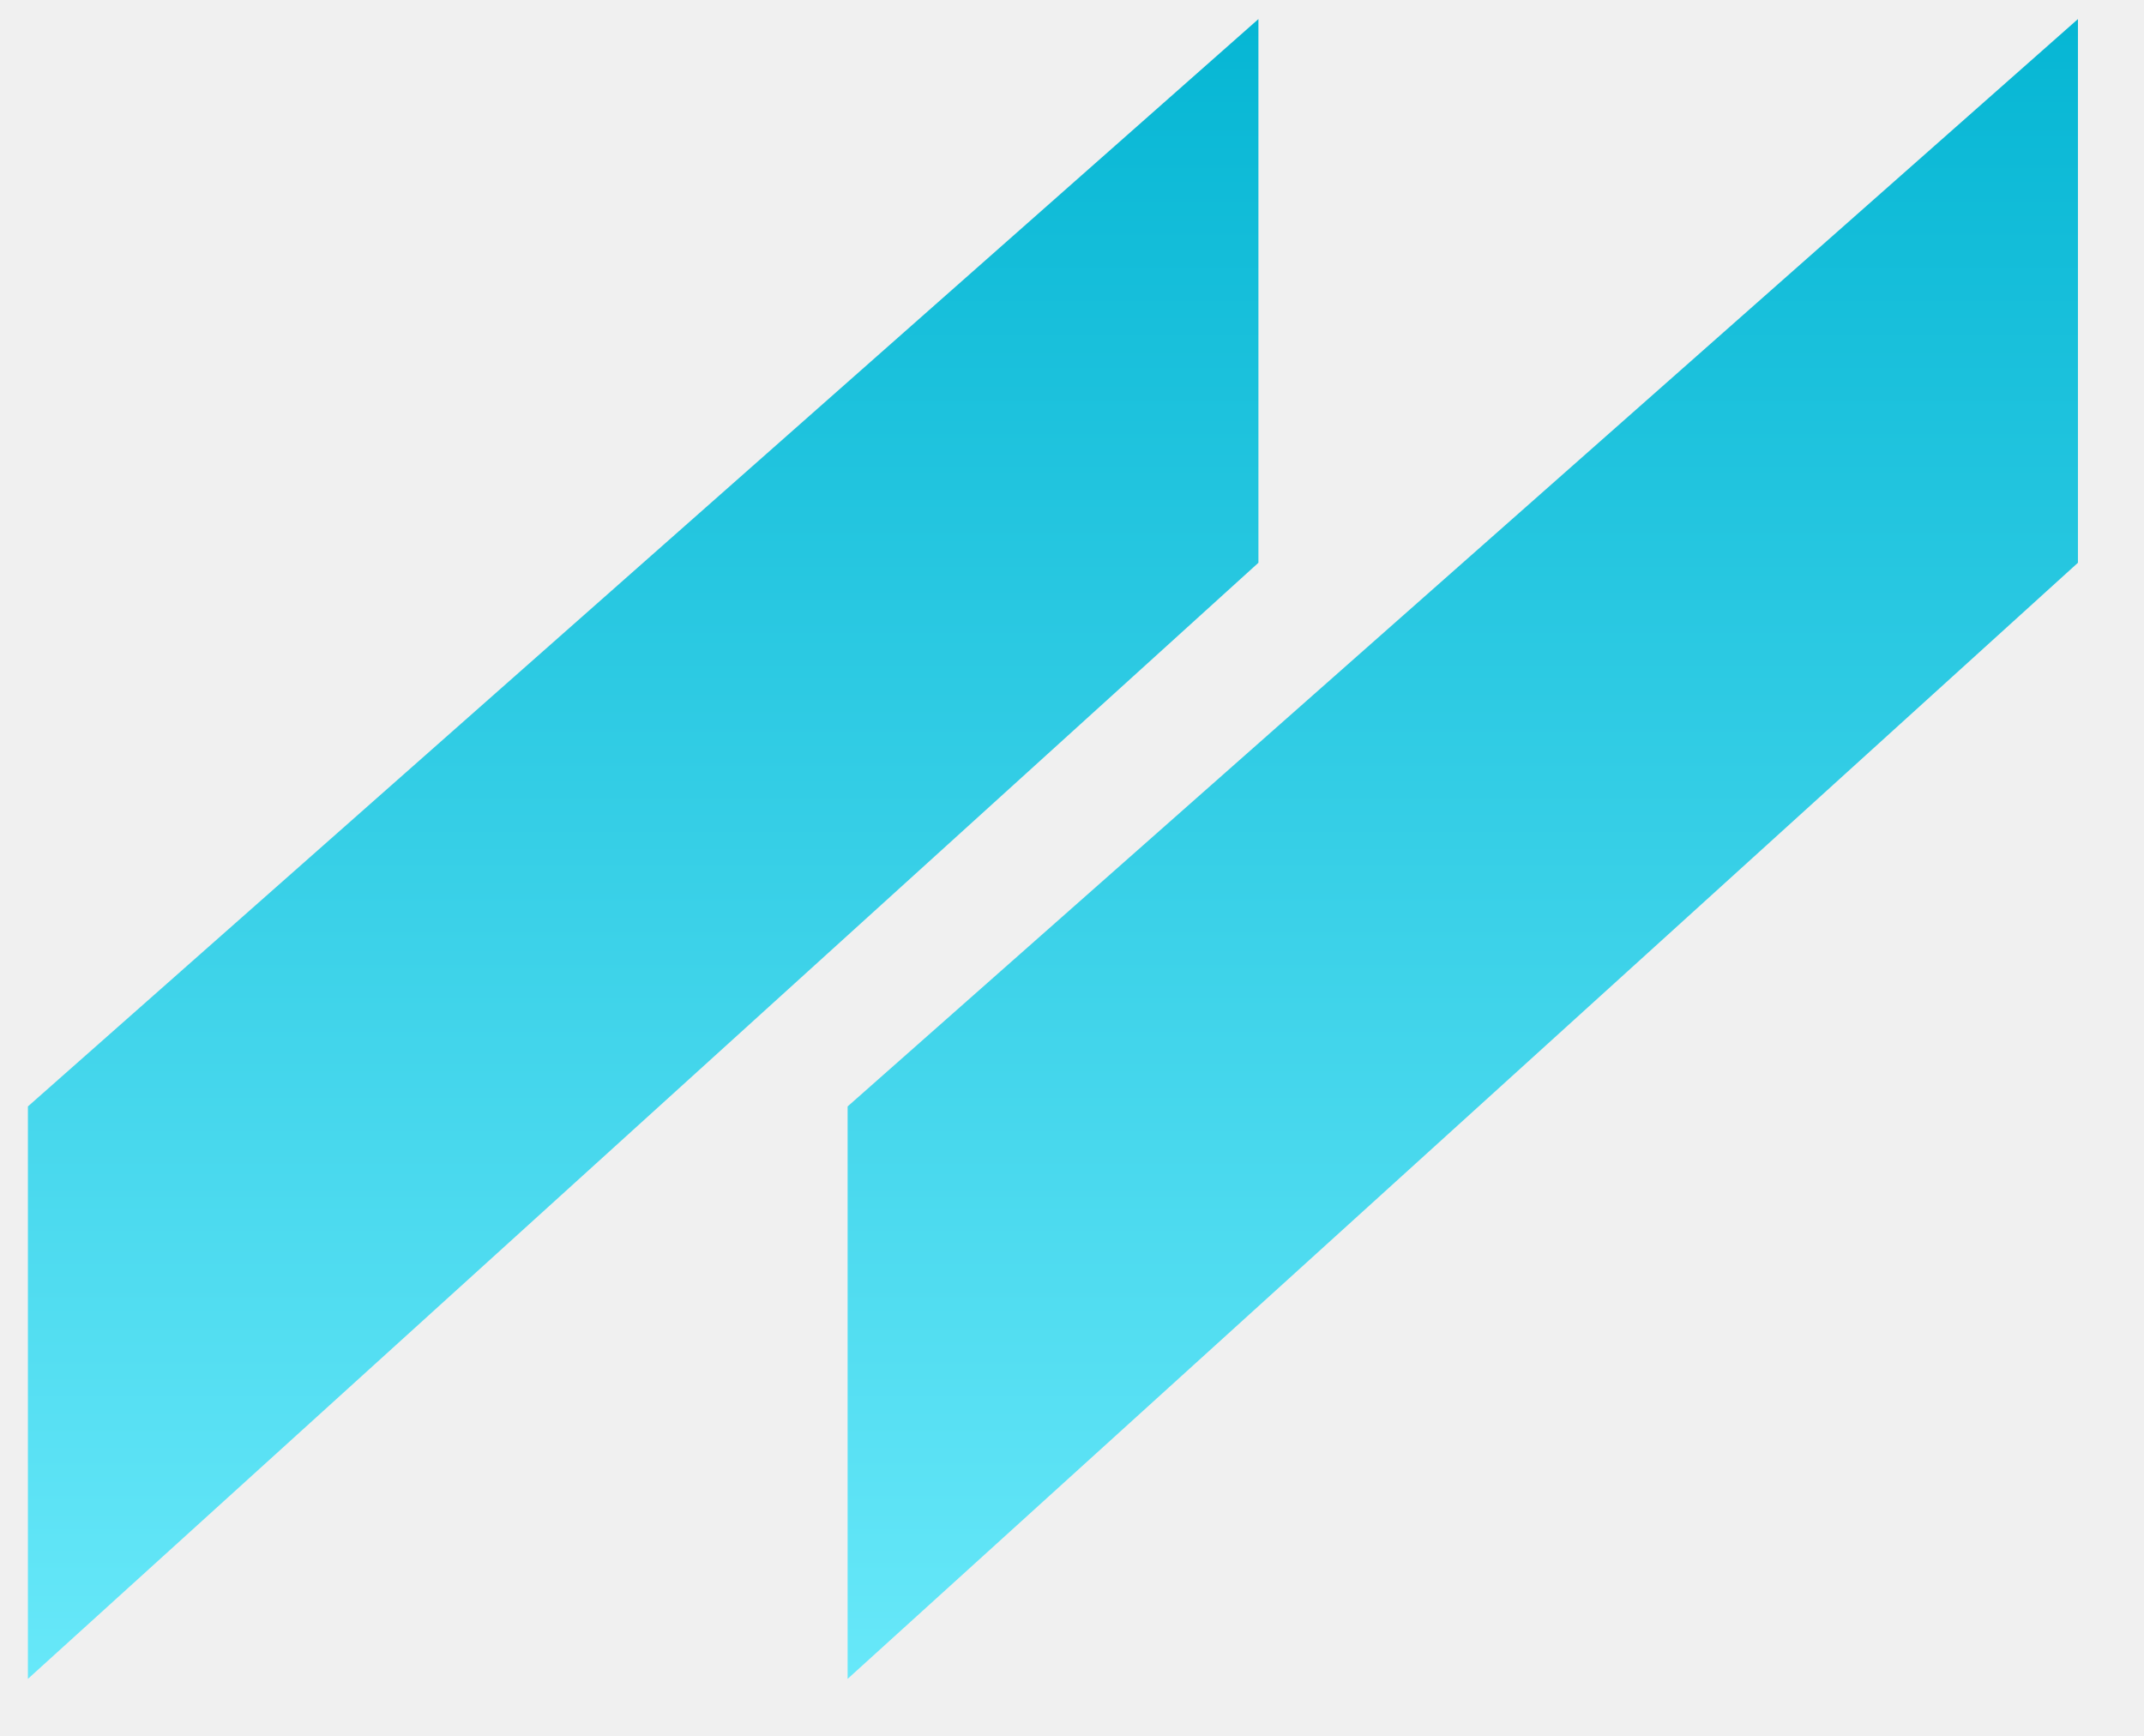
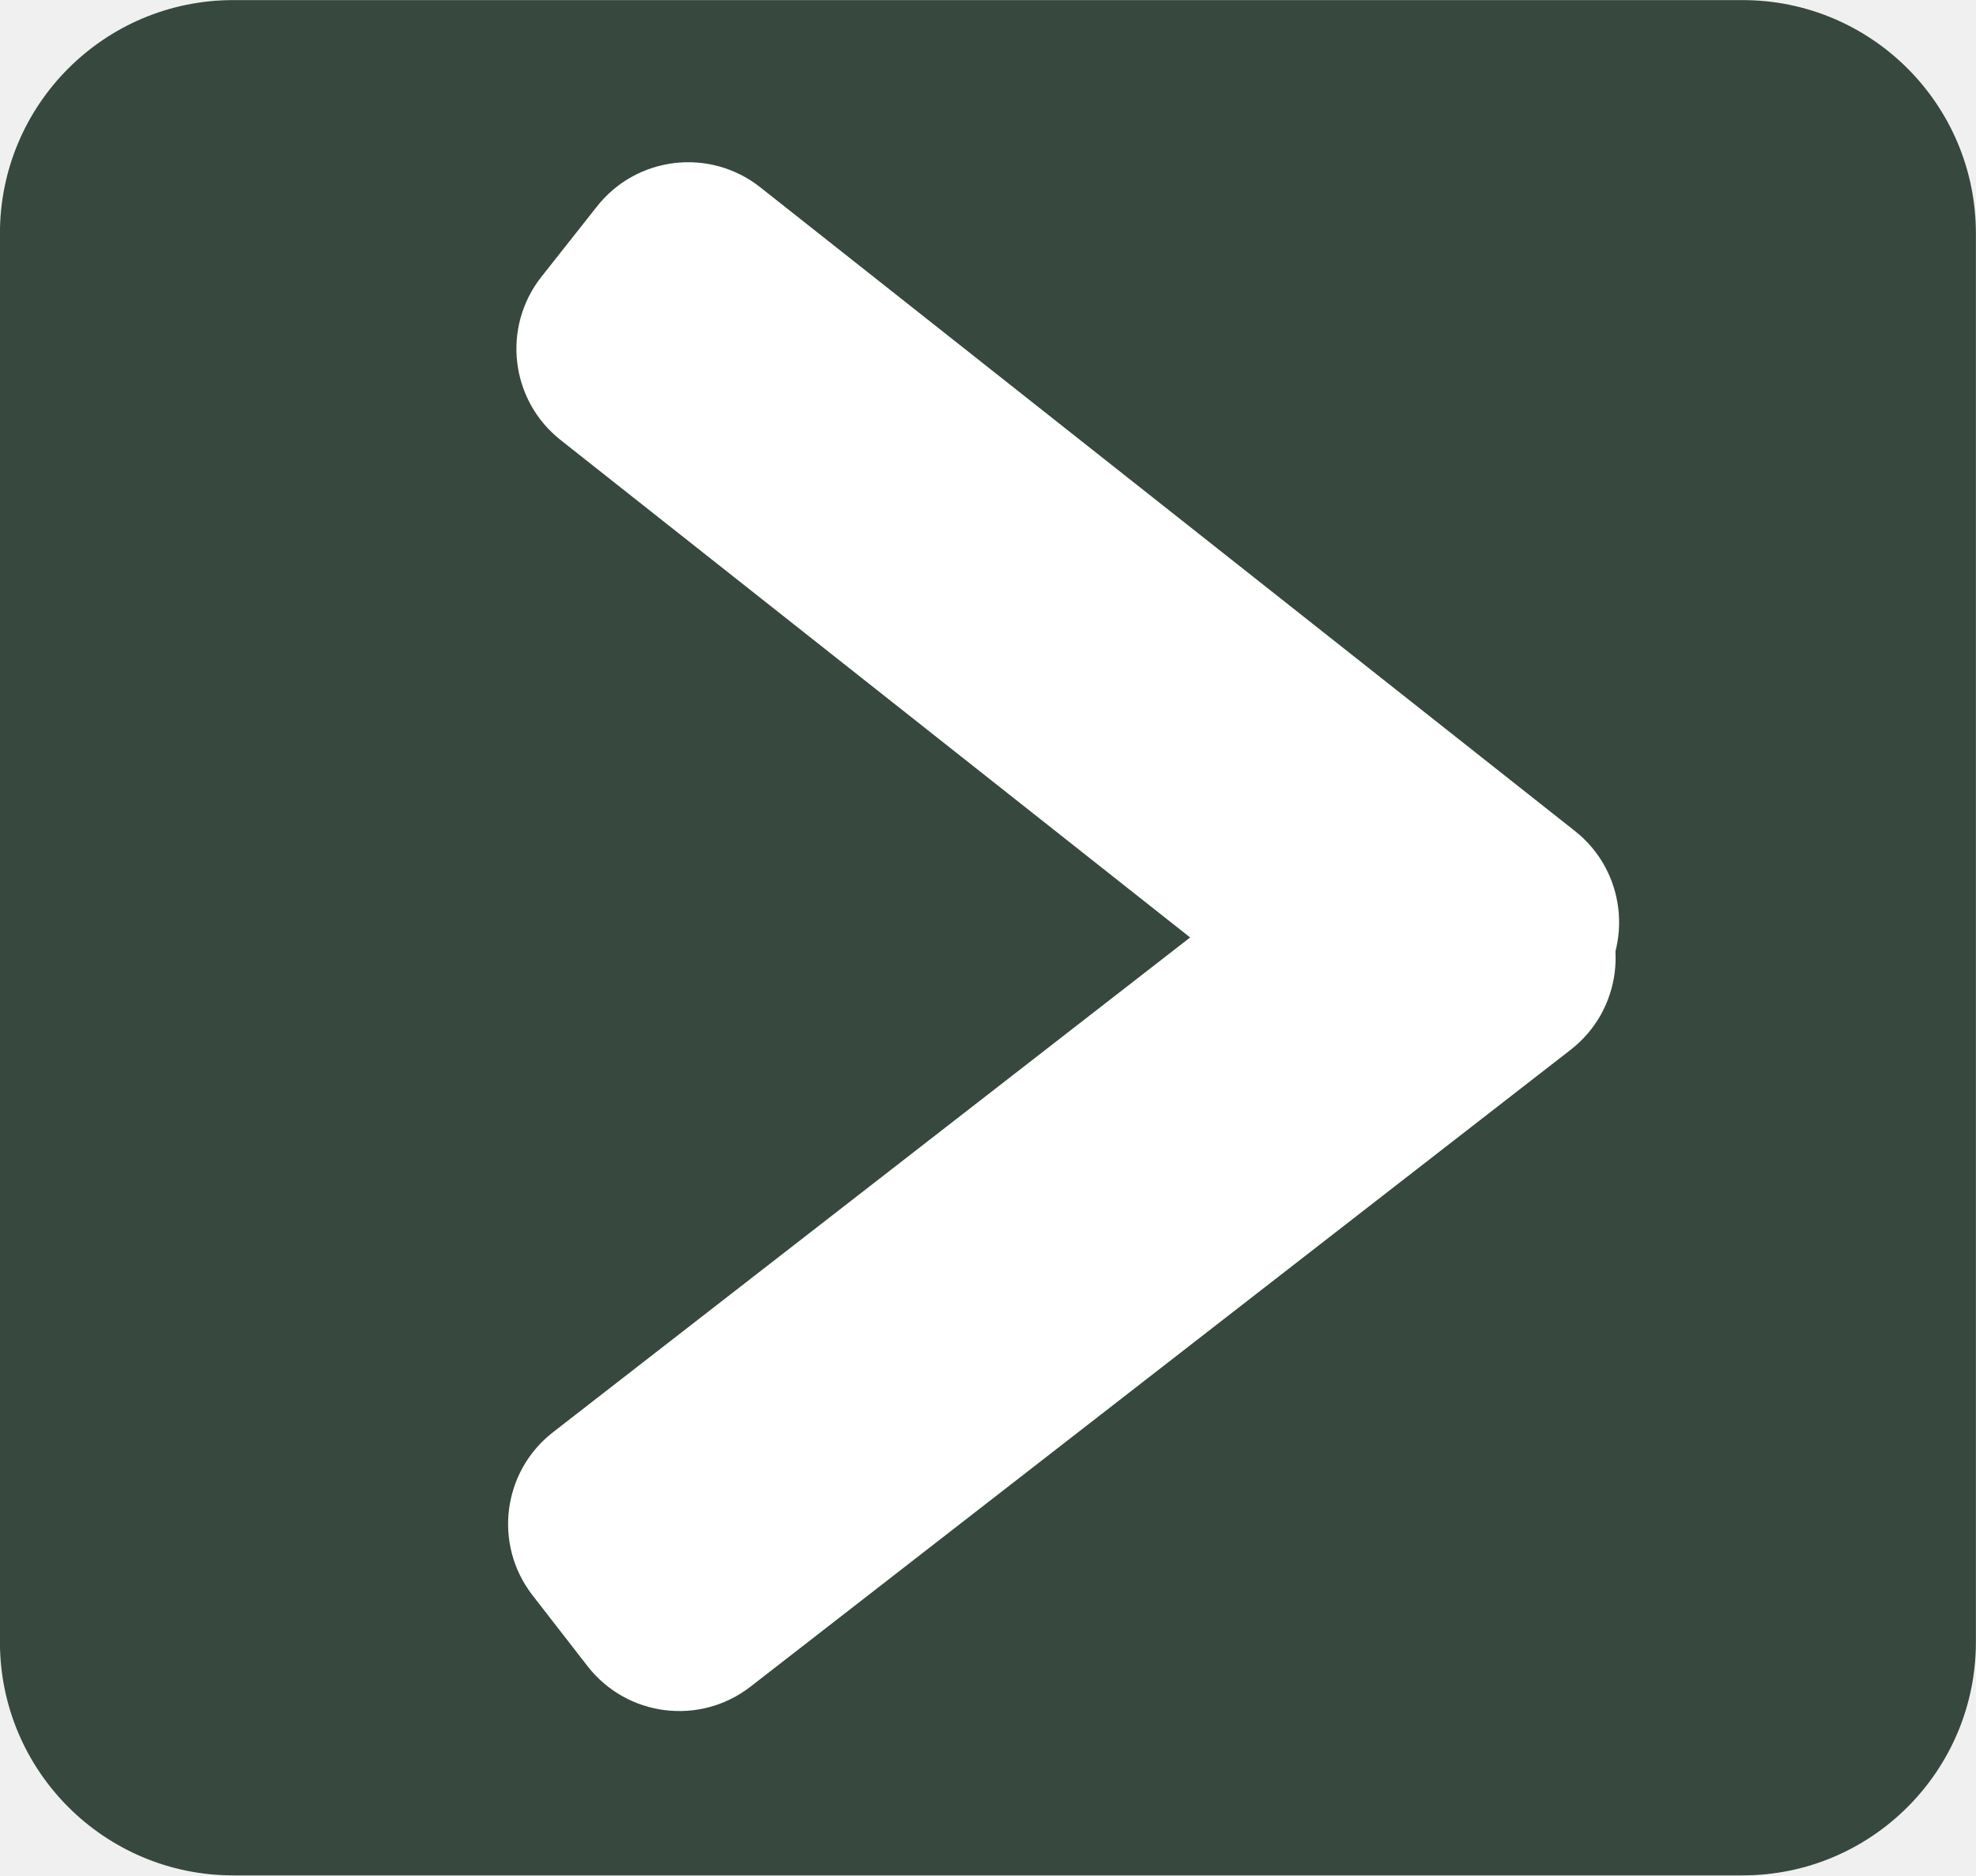
- <svg xmlns="http://www.w3.org/2000/svg" xmlns:xlink="http://www.w3.org/1999/xlink" version="1.1" preserveAspectRatio="xMidYMid meet" viewBox="344.564 330.278 111.737 91.218" width="53.87" height="43.61">
-   <defs>
-     <path d="M453.3 331.28L453.3 359.85L388.64 418.5L388.64 388.42L453.3 331.28Z" id="aFZf6T5ED" />
-     <linearGradient id="gradientb2ThqnP5Op" gradientUnits="userSpaceOnUse" x1="420.97" y1="331.28" x2="420.97" y2="418.5">
-       <stop style="stop-color: #06b6d4;stop-opacity: 1" offset="0%" />
-       <stop style="stop-color: #67e8f9;stop-opacity: 1" offset="100%" />
-     </linearGradient>
-     <path d="M410.23 331.28L410.23 359.85L345.56 418.5L345.56 388.42L410.23 331.28Z" id="a9fehgwfM" />
-     <linearGradient id="gradientk1wNV9Ostb" gradientUnits="userSpaceOnUse" x1="377.89" y1="331.28" x2="377.89" y2="418.5">
-       <stop style="stop-color: #06b6d4;stop-opacity: 1" offset="0%" />
-       <stop style="stop-color: #67e8f9;stop-opacity: 1" offset="100%" />
-     </linearGradient>
-   </defs>
-   <g>
-     <g>
-       <use xlink:href="#aFZf6T5ED" opacity="1" fill="url(#gradientb2ThqnP5Op)" />
-     </g>
-     <g>
-       <use xlink:href="#a9fehgwfM" opacity="1" fill="url(#gradientk1wNV9Ostb)" />
-     </g>
+ <svg xmlns="http://www.w3.org/2000/svg" width="32" height="30.363" viewBox="0 0 8.467 8.034" version="1.1" id="svg137">
+   <defs id="defs134" />
+   <g id="layer1" transform="translate(-51.76534,-50.60857)">
+     <path style="fill:#37483e;stroke-width:0.239" id="rect630" width="8.467" height="8.034" x="51.765" y="50.609" d="m 52.765,50.609 h 6.467 a 1,1 45 0 1 1,1 v 6.034 a 1,1 135 0 1 -1,1 h -6.467 a 1,1 45 0 1 -1,-1 l 0,-6.034 a 1,1 135 0 1 1,-1 z" />
+     <rect style="fill:#ffffff;stroke-width:0.265" id="rect1166" width="1.38" height="5.445" x="-7.612" y="74.547" ry="0.498" transform="rotate(-51.69085)" />
+     <rect style="fill:#ffffff;stroke-width:0.265" id="rect1166-0" width="1.38" height="5.445" x="-79.4" y="7.464" ry="0.498" transform="rotate(-127.8251)" />
  </g>
</svg>
